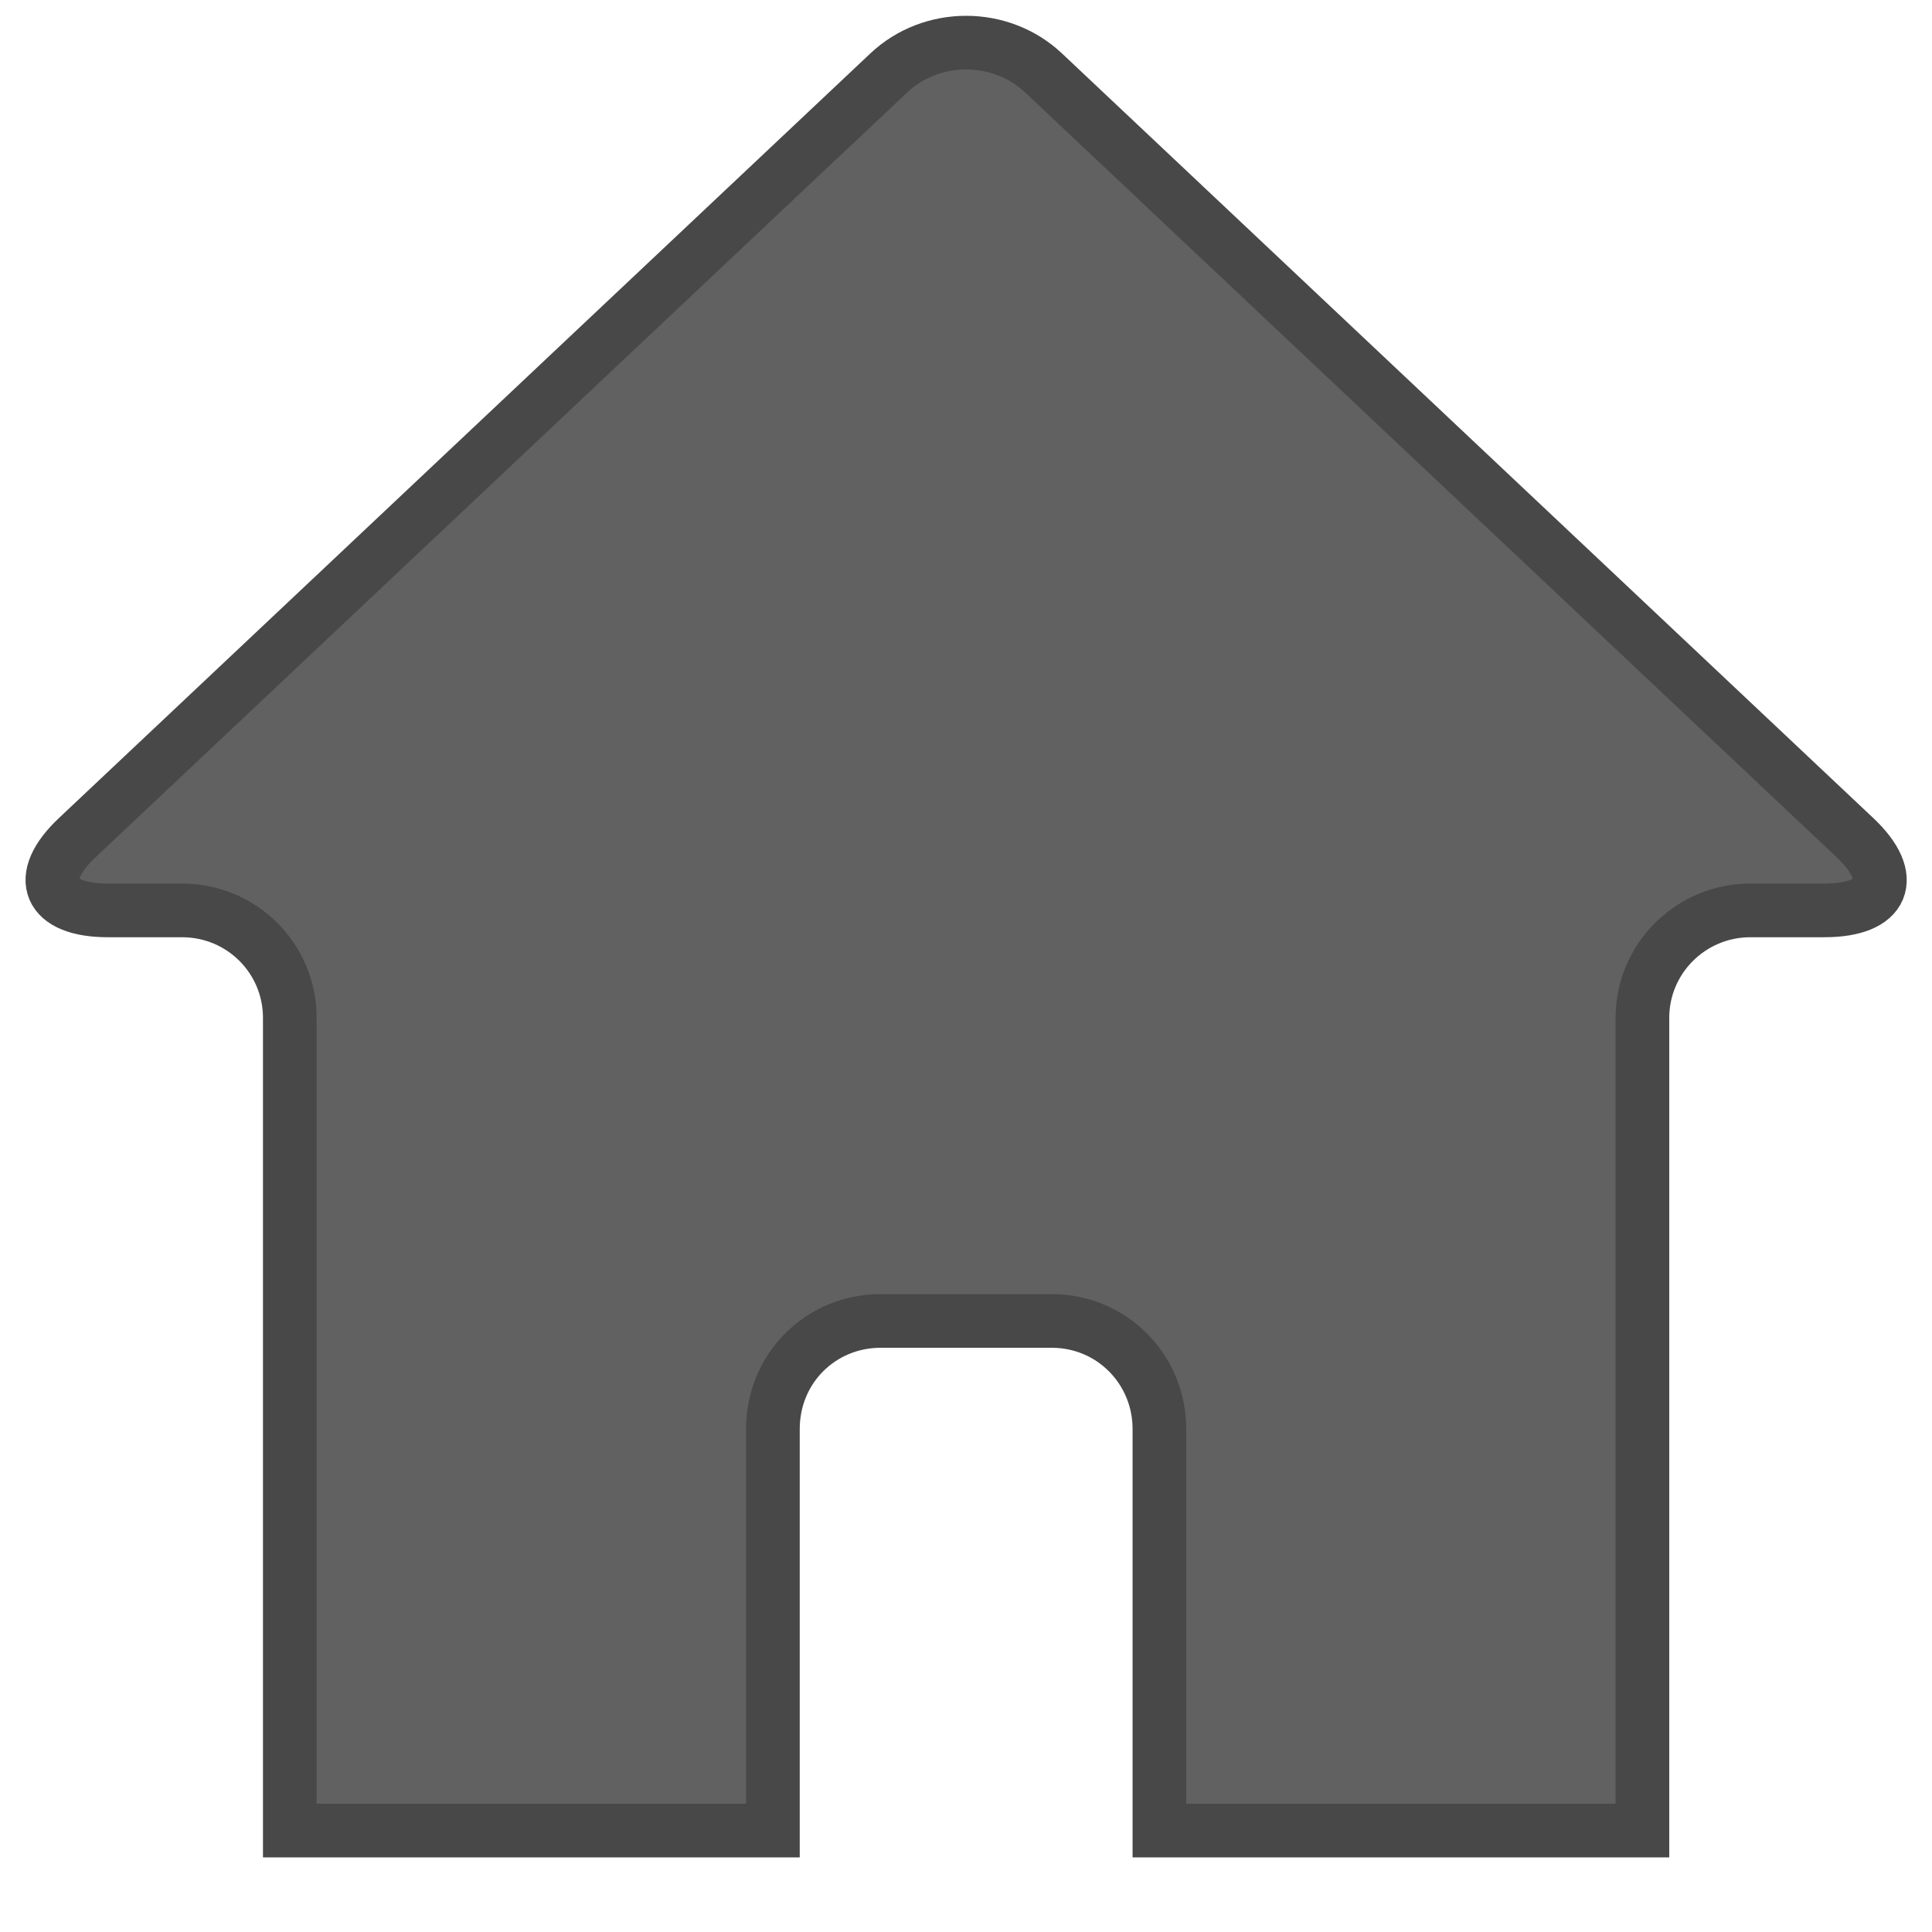
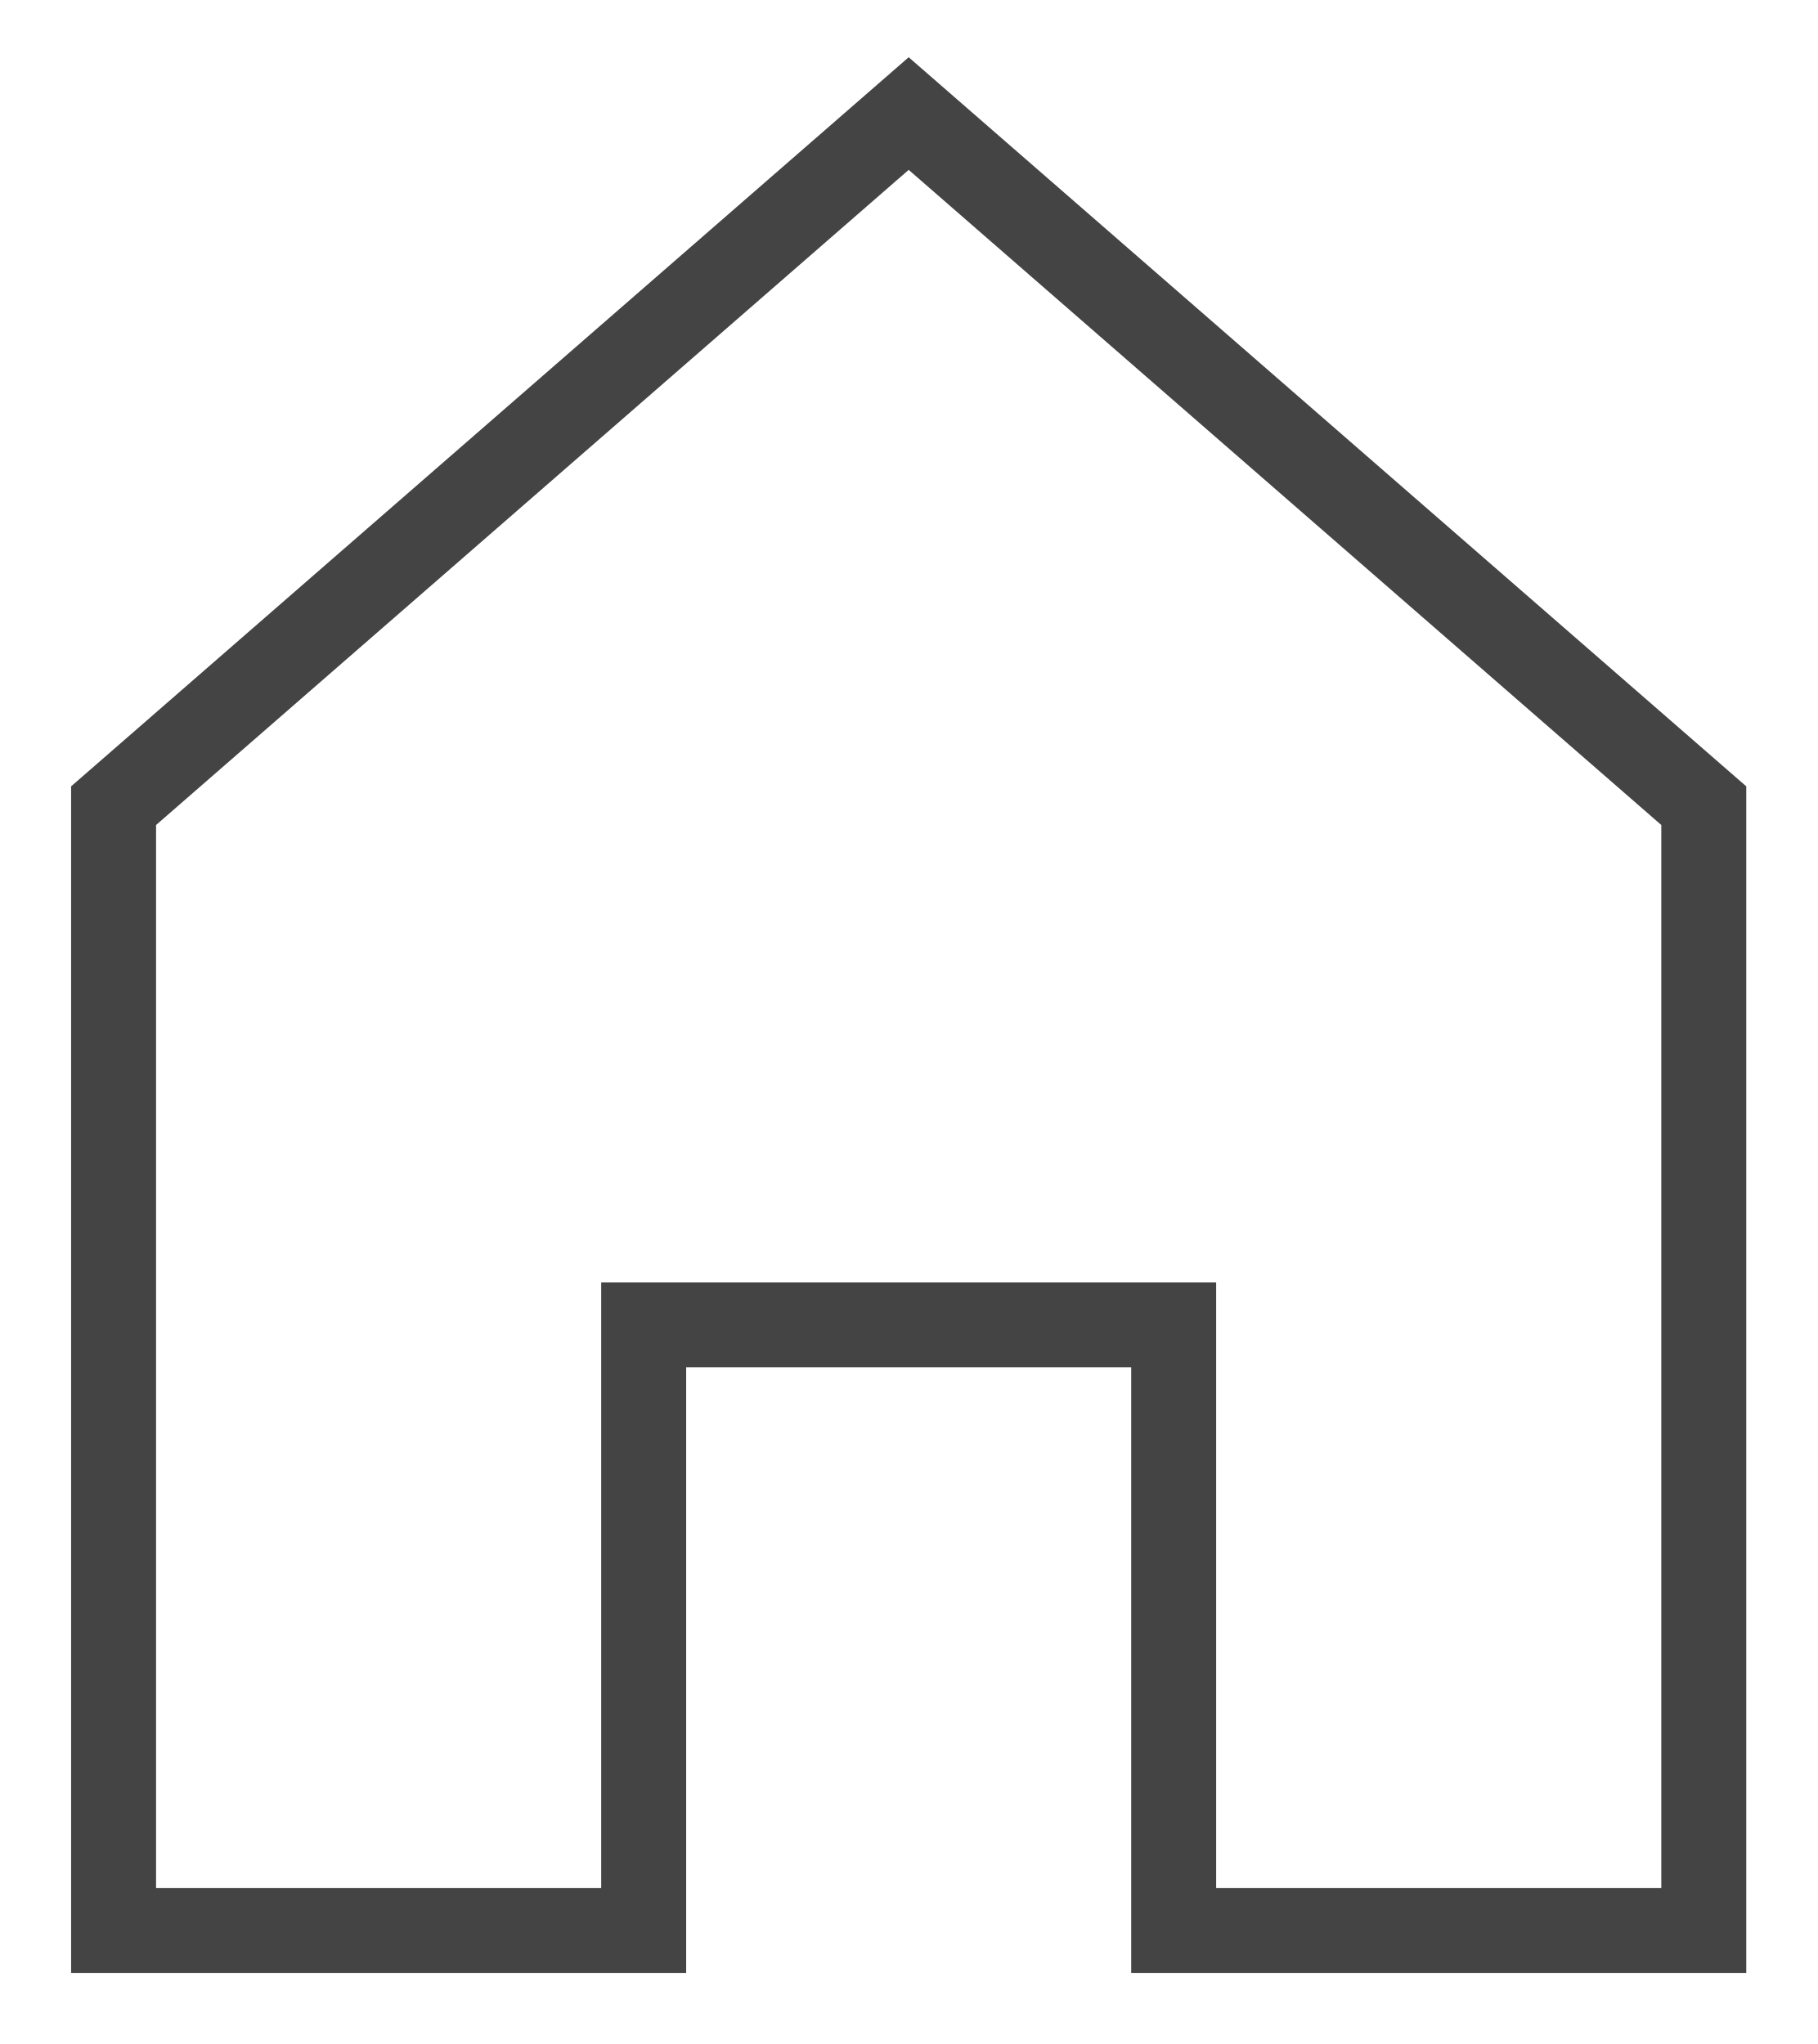
- <svg xmlns="http://www.w3.org/2000/svg" width="18px" height="18px" viewBox="0 0 18 18" version="1.1">
+ <svg xmlns="http://www.w3.org/2000/svg" width="16px" height="18px" viewBox="0 0 16 18" version="1.1">
  <defs />
-   <g id="Page-1" stroke="none" stroke-width="1" fill="none" fill-rule="evenodd">
-     <g id="browser-light-cards" transform="translate(-1484, -143)" stroke-width="0.5" stroke="#484848" fill="#616161">
-       <g id="browser-bar" transform="translate(335, 105)">
-         <g id="icons-grey-minified" transform="translate(1143, 38)">
-           <g id="Home-+-icon-home">
-             <g id="icon-home" transform="translate(6, 0)">
-               <path d="M1.006,8.482 C0.45,8.482 0.32,8.18 0.721,7.803 L8.28,0.68 C8.678,0.304 9.322,0.302 9.723,0.68 L17.281,7.803 C17.68,8.178 17.557,8.482 16.997,8.482 L16.308,8.482 C15.752,8.482 15.302,8.931 15.302,9.483 L15.302,17.055 L10.802,17.055 L10.802,13.314 C10.802,12.758 10.36,12.307 9.799,12.307 L8.204,12.307 C7.65,12.307 7.201,12.745 7.201,13.314 L7.201,17.055 L2.7,17.055 L2.7,9.483 C2.7,8.93 2.254,8.482 1.695,8.482 L1.006,8.482 Z" id="Shape" />
-             </g>
+   <g id="views-(profile-&amp;-apps)" stroke="none" stroke-width="1" fill="none" fill-rule="evenodd">
+     <g id="dashboard" transform="translate(-1339, -210)" stroke-width="0.748" stroke="#444444">
+       <g id="Group-2" transform="translate(636, 190)">
+         <g id="icons-grey-minified2-copy" transform="translate(703, 21)">
+           <g id="icon-home" transform="translate(1, 0)">
+             <polygon id="Shape" points="7 0 0 6.095 0 16 4.667 16 4.667 10.667 9.333 10.667 9.333 16 14 16 14 6.095" />
          </g>
        </g>
      </g>
    </g>
  </g>
</svg>
